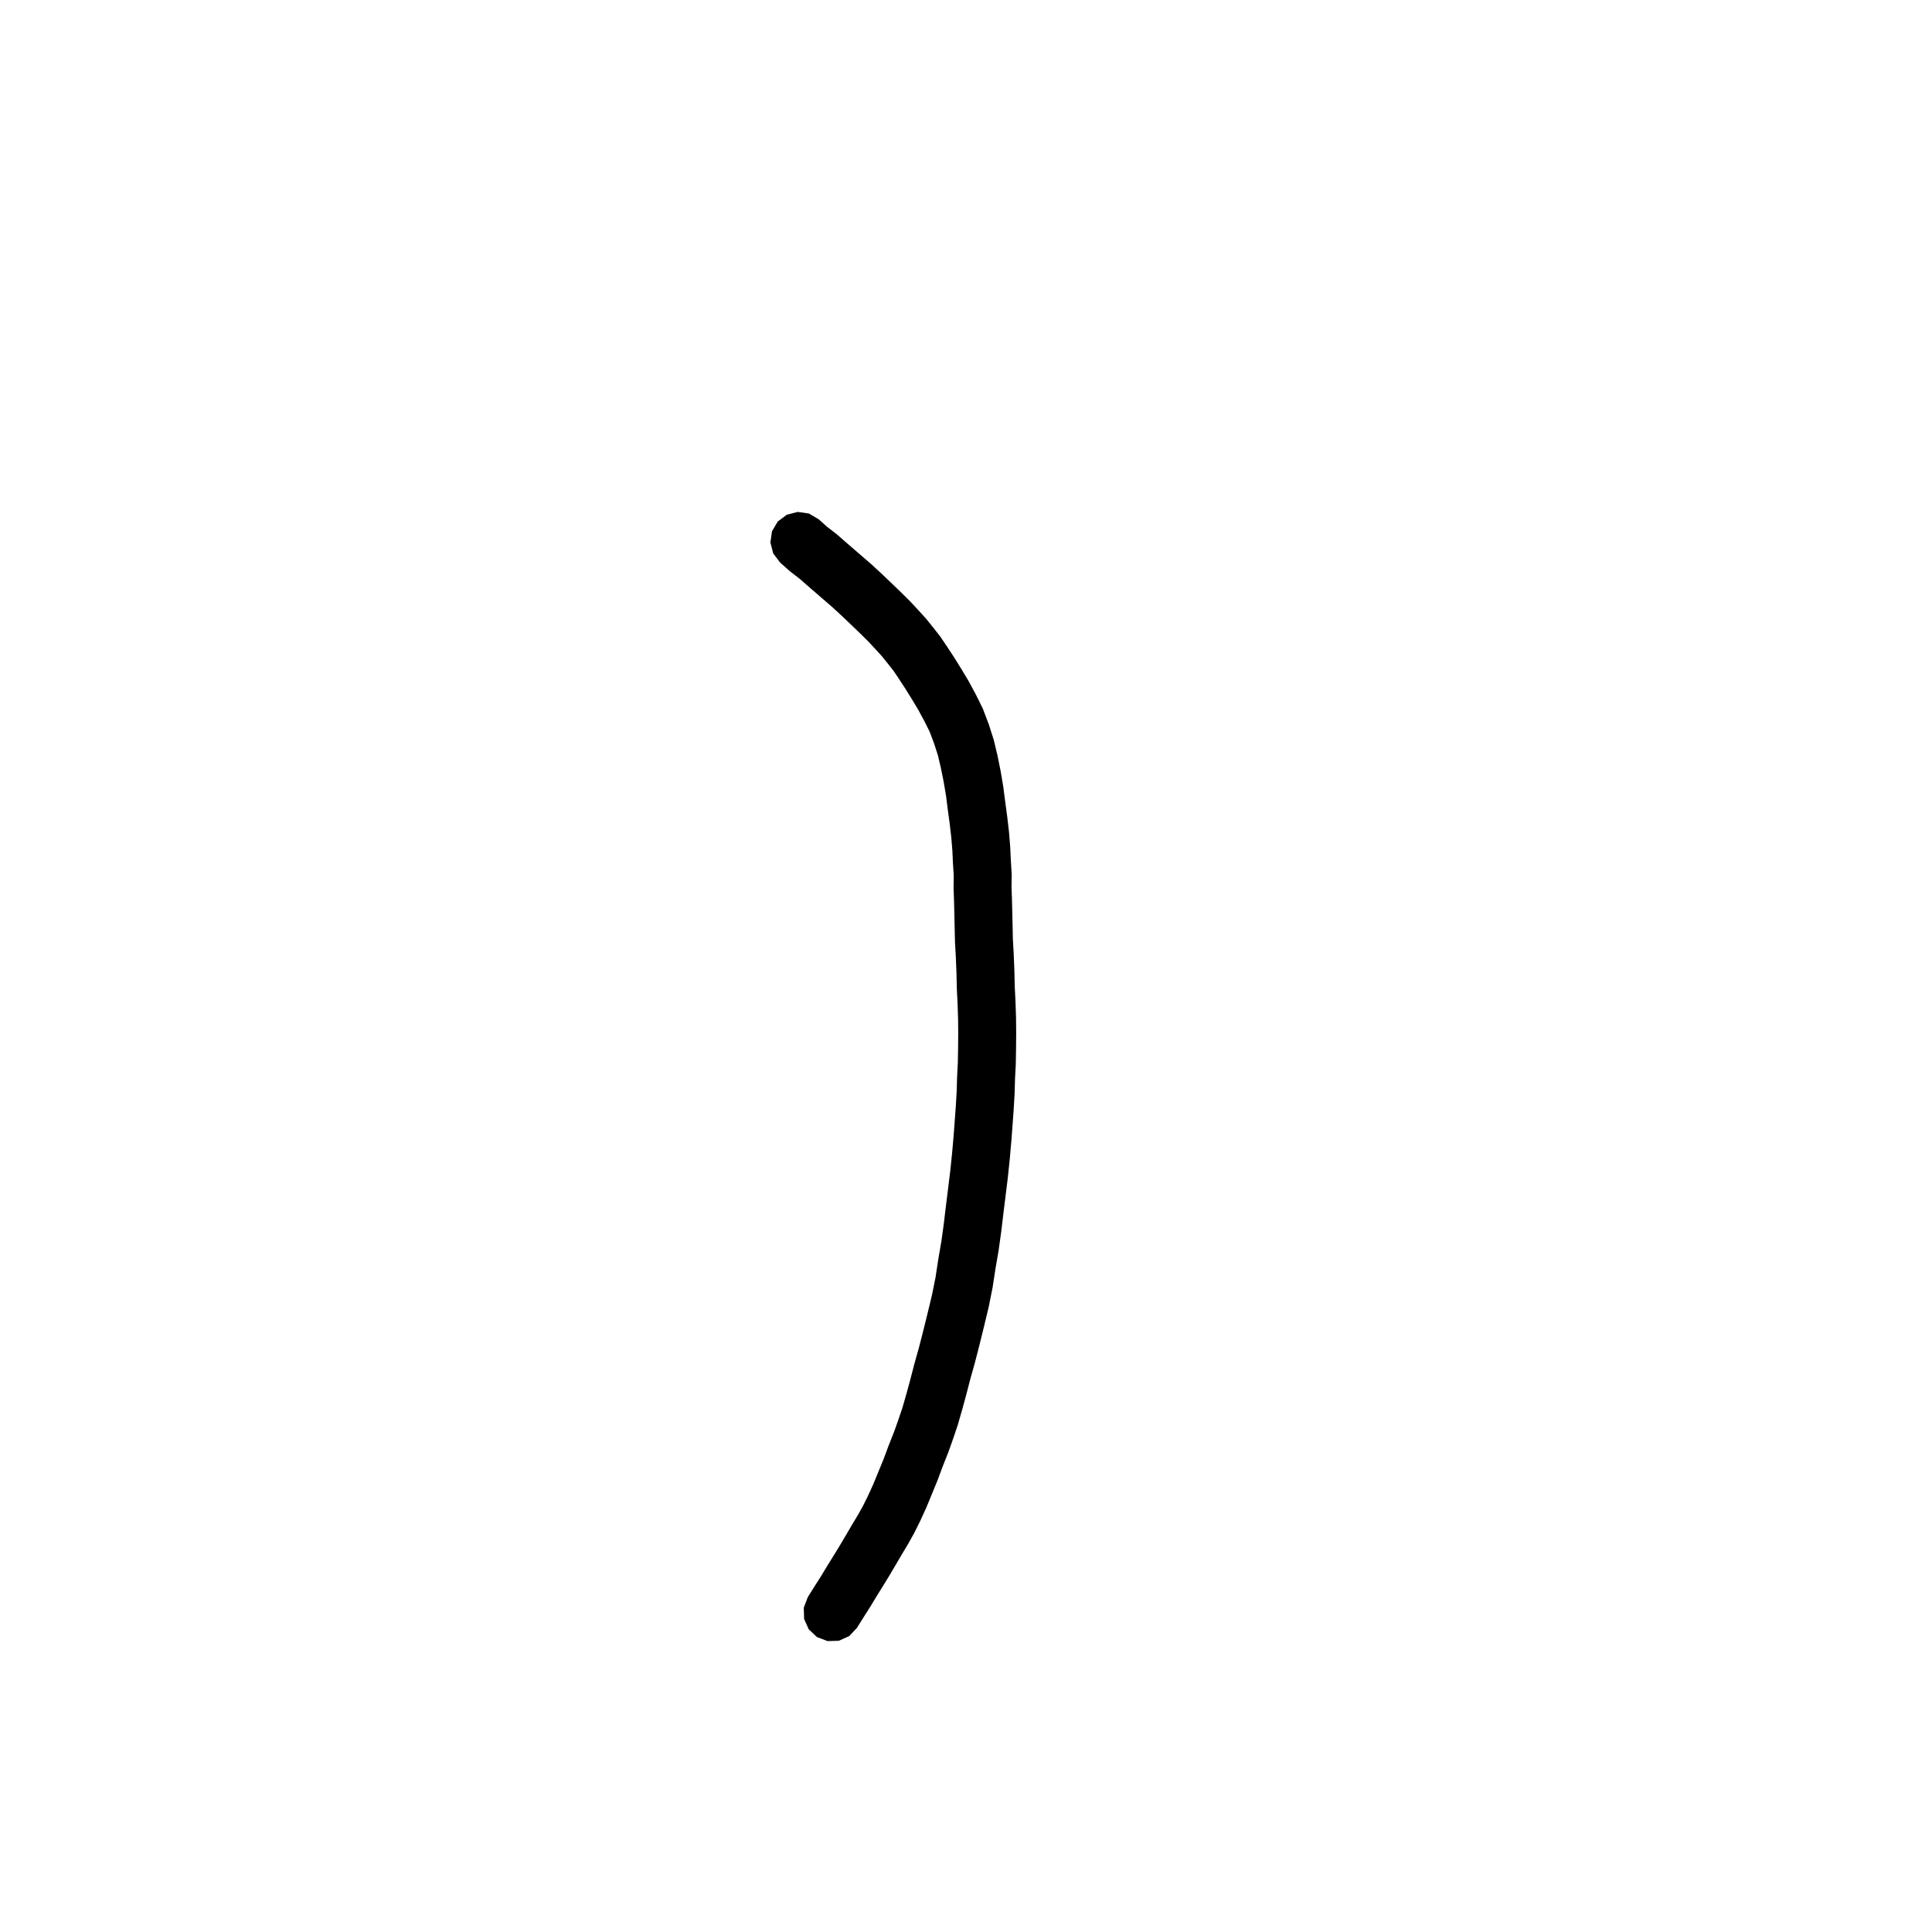
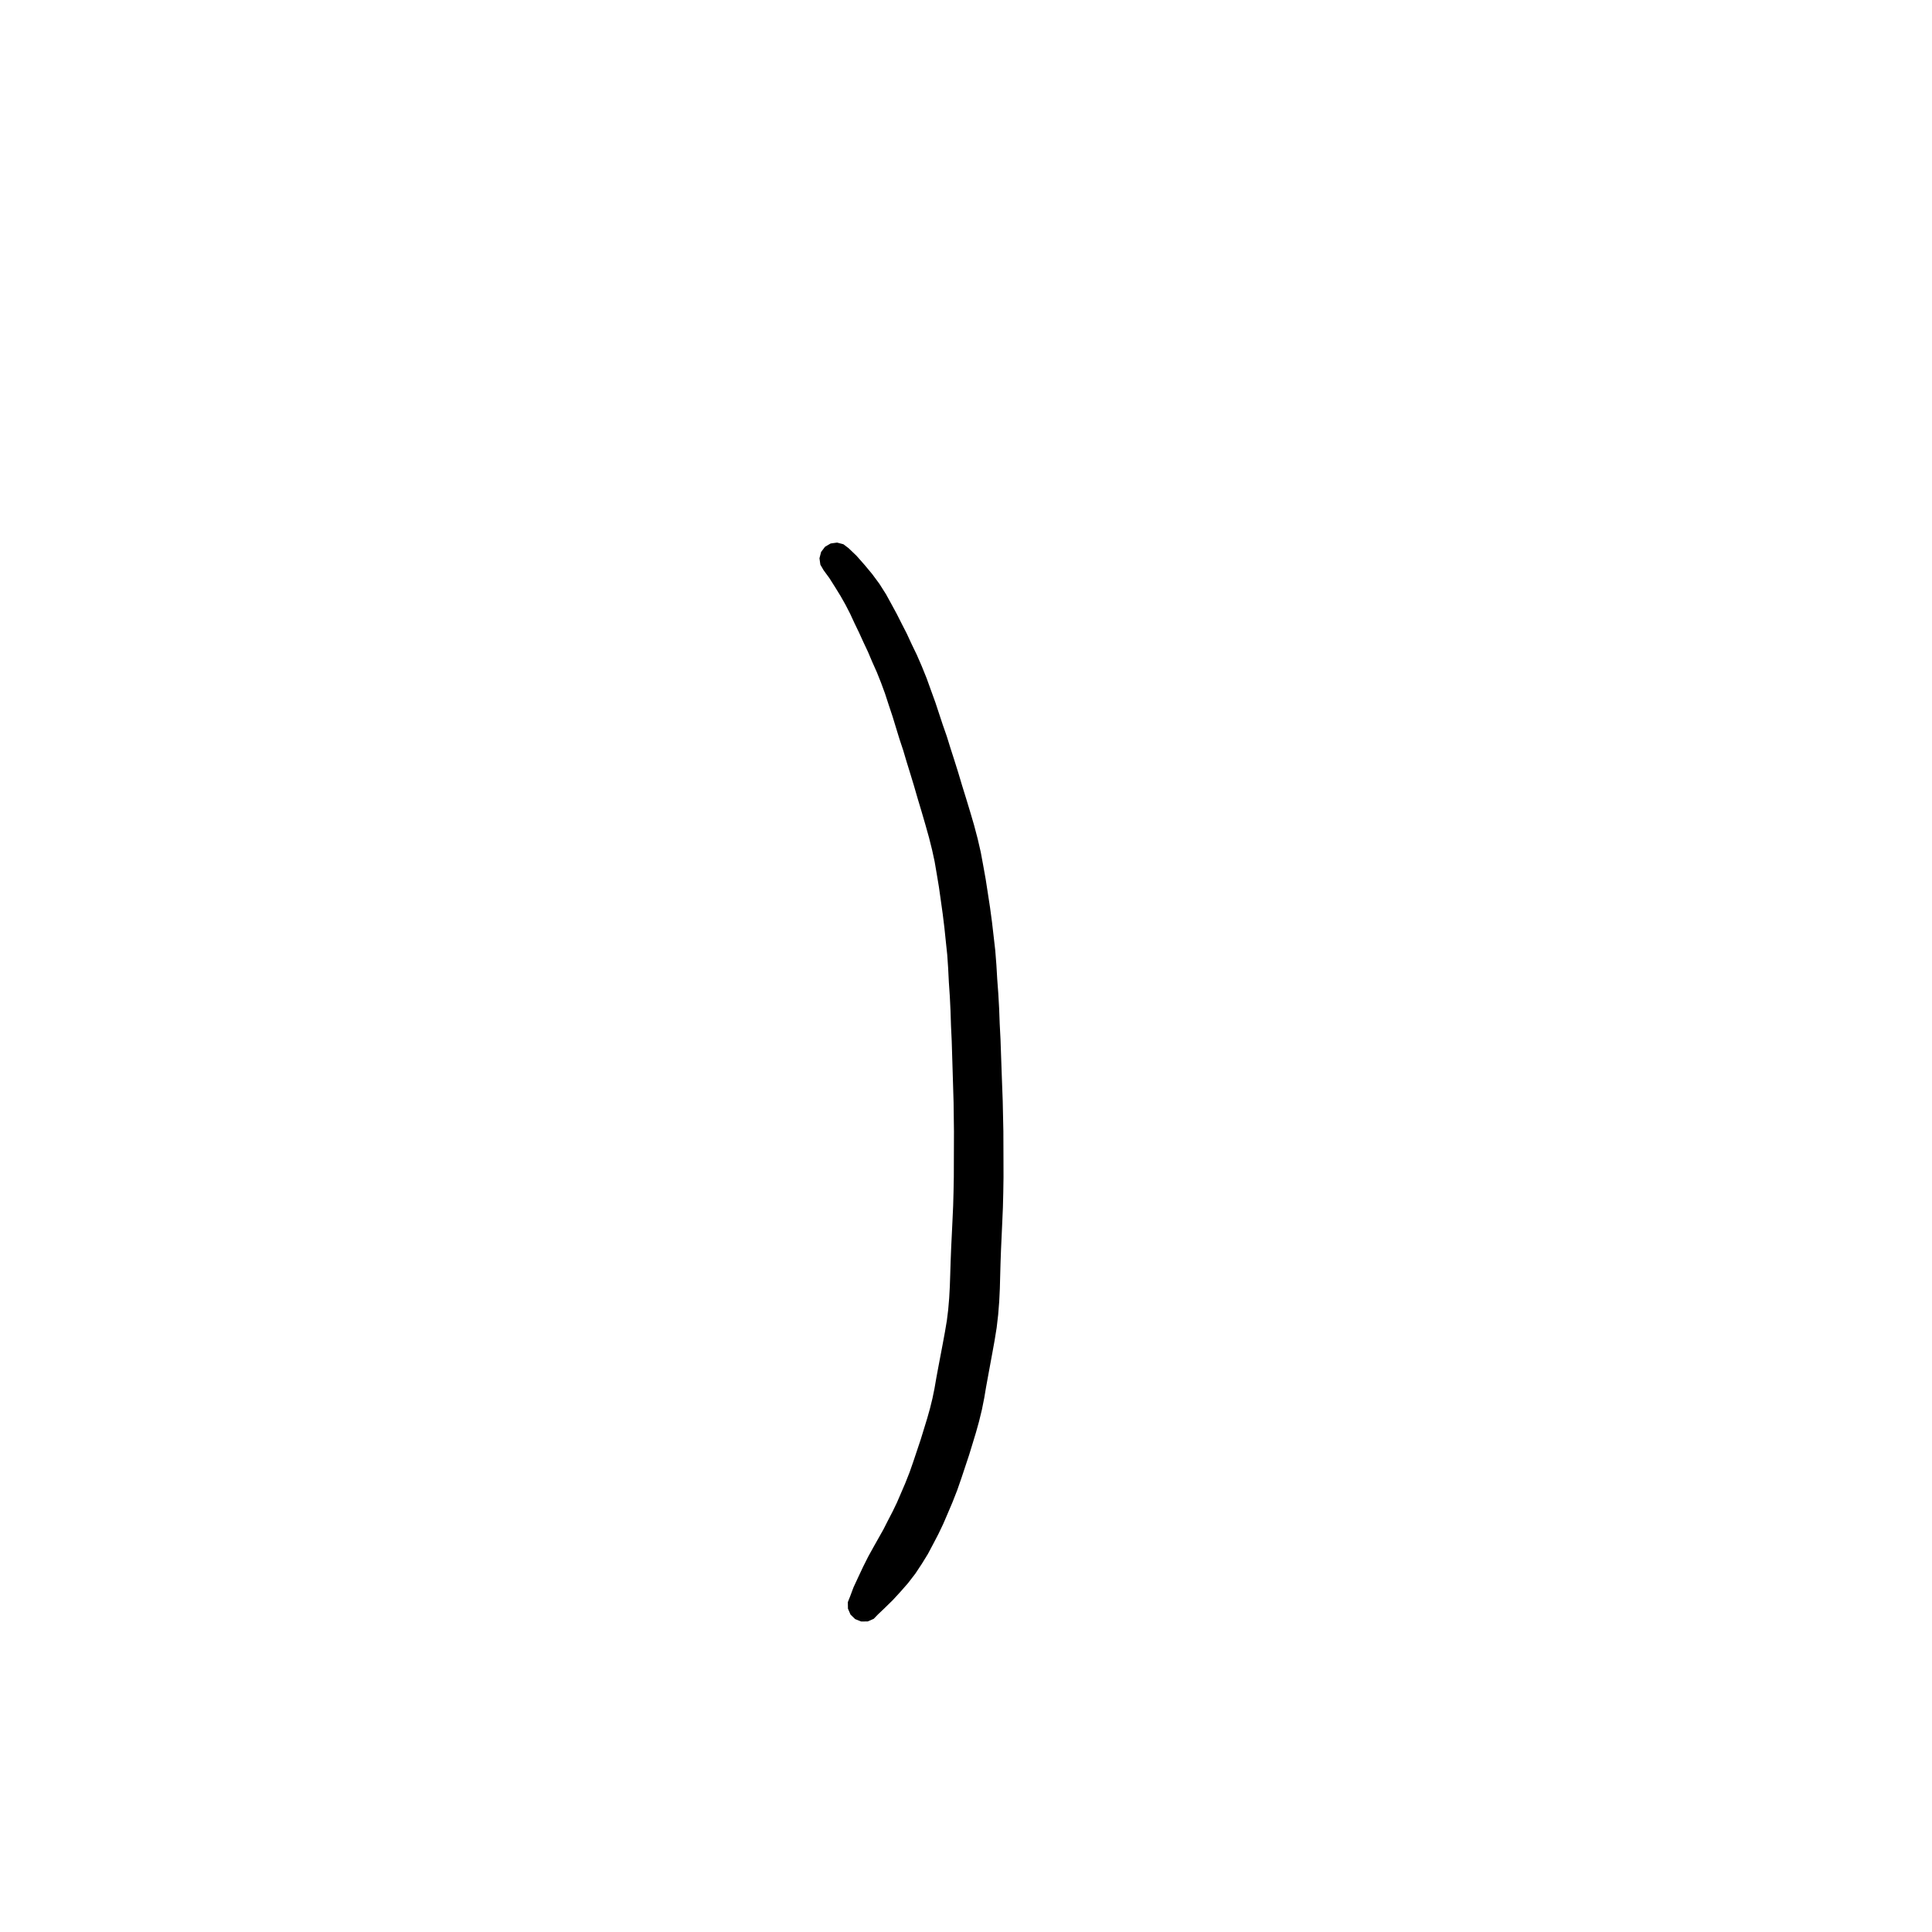
<svg xmlns="http://www.w3.org/2000/svg" viewBox="0 0 300 300" width="300" height="300">
-   <path d="M 121.122 87.339 L 122.629 88.683 L 124.195 89.895 L 125.808 91.307 L 127.547 92.81 L 129.268 94.294 L 130.872 95.778 L 132.422 97.261 L 133.701 98.492 L 134.873 99.655 L 135.957 100.821 L 136.954 101.913 L 137.855 103.036 L 138.742 104.159 L 139.6 105.437 L 140.571 106.921 L 141.57 108.527 L 142.583 110.213 L 143.553 112.01 L 144.367 113.645 L 145.048 115.456 L 145.645 117.317 L 146.102 119.263 L 146.532 121.395 L 146.896 123.551 L 147.169 125.703 L 147.469 127.915 L 147.719 130.065 L 147.882 132.056 L 147.977 134.124 L 148.099 135.971 L 148.069 137.858 L 148.139 139.824 L 148.187 141.786 L 148.236 143.919 L 148.287 146.234 L 148.425 148.682 L 148.52 151.099 L 148.579 153.581 L 148.697 155.985 L 148.772 158.277 L 148.791 160.488 L 148.772 162.736 L 148.735 164.944 L 148.619 167.191 L 148.551 169.479 L 148.42 171.728 L 148.247 174.121 L 148.064 176.535 L 147.835 179.12 L 147.56 181.778 L 147.223 184.507 L 146.881 187.278 L 146.543 190.097 L 146.169 192.795 L 145.685 195.608 L 145.266 198.366 L 144.727 201.042 L 144.055 203.839 L 143.38 206.577 L 142.695 209.244 L 141.964 211.855 L 141.324 214.324 L 140.755 216.412 L 140.136 218.568 L 139.507 220.434 L 138.855 222.272 L 137.996 224.441 L 137.176 226.642 L 136.385 228.562 L 135.589 230.503 L 134.745 232.344 L 134.017 233.81 L 133.206 235.264 L 132.272 236.815 L 131.327 238.431 L 130.402 239.994 L 129.442 241.562 L 128.468 243.127 L 127.514 244.709 L 126.533 246.247 L 125.434 248.002 L 124.81 249.644 L 124.862 251.399 L 125.582 253 L 126.86 254.205 L 128.501 254.828 L 130.256 254.776 L 131.858 254.057 L 133.062 252.779 L 134.144 251.051 L 135.162 249.452 L 136.141 247.83 L 137.101 246.29 L 138.113 244.635 L 139.083 242.995 L 140.013 241.407 L 140.993 239.775 L 141.979 238.007 L 142.872 236.21 L 143.845 234.087 L 144.709 231.985 L 145.558 229.921 L 146.398 227.668 L 147.278 225.443 L 148.013 223.375 L 148.731 221.237 L 149.421 218.842 L 150.023 216.633 L 150.653 214.199 L 151.387 211.576 L 152.108 208.774 L 152.8 205.965 L 153.515 202.982 L 154.128 199.935 L 154.569 197.048 L 155.062 194.178 L 155.469 191.251 L 155.815 188.366 L 156.156 185.61 L 156.503 182.793 L 156.794 179.982 L 157.034 177.274 L 157.222 174.785 L 157.401 172.315 L 157.543 169.876 L 157.612 167.555 L 157.73 165.251 L 157.771 162.85 L 157.791 160.488 L 157.771 158.09 L 157.69 155.617 L 157.573 153.255 L 157.515 150.815 L 157.415 148.252 L 157.28 145.875 L 157.233 143.718 L 157.184 141.573 L 157.135 139.551 L 157.068 137.767 L 157.096 135.748 L 156.964 133.63 L 156.864 131.479 L 156.675 129.173 L 156.398 126.792 L 156.093 124.531 L 155.799 122.23 L 155.382 119.757 L 154.894 117.339 L 154.316 114.909 L 153.546 112.493 L 152.625 110.066 L 151.545 107.873 L 150.406 105.763 L 149.251 103.836 L 148.16 102.083 L 147.099 100.462 L 146.023 98.868 L 144.899 97.433 L 143.788 96.056 L 142.578 94.726 L 141.338 93.392 L 139.991 92.055 L 138.653 90.767 L 137.038 89.222 L 135.263 87.581 L 133.429 85.998 L 131.711 84.513 L 129.926 82.956 L 128.38 81.76 L 127.121 80.63 L 125.608 79.737 L 123.87 79.491 L 122.17 79.93 L 120.766 80.985 L 119.874 82.497 L 119.628 84.236 L 120.066 85.936 Z" fill="black" fill-rule="nonzero" />
+   <path d="M 127.895 88.555 L 128.777 89.755 L 129.671 91.166 L 130.508 92.524 L 131.288 93.901 L 132.007 95.298 L 132.673 96.74 L 133.396 98.237 L 134.089 99.757 L 134.775 101.211 L 135.43 102.757 L 136.163 104.403 L 136.809 106.019 L 137.416 107.671 L 138.004 109.474 L 138.602 111.271 L 139.123 112.979 L 139.672 114.767 L 140.246 116.496 L 140.778 118.288 L 141.346 120.125 L 141.922 122.021 L 142.508 124.042 L 143.135 126.134 L 143.711 128.114 L 144.256 130.059 L 144.733 131.965 L 145.128 133.777 L 145.456 135.696 L 145.791 137.709 L 146.089 139.81 L 146.387 141.941 L 146.644 144.04 L 146.866 146.172 L 147.087 148.269 L 147.228 150.331 L 147.338 152.511 L 147.488 154.751 L 147.596 156.946 L 147.67 159.264 L 147.783 161.663 L 147.856 164.054 L 147.93 166.457 L 148.002 168.862 L 148.072 171.175 L 148.101 173.426 L 148.13 175.716 L 148.122 178.026 L 148.114 180.389 L 148.108 182.719 L 148.065 185.031 L 148.005 187.241 L 147.905 189.425 L 147.804 191.564 L 147.701 193.665 L 147.617 195.803 L 147.553 197.824 L 147.488 199.767 L 147.387 201.591 L 147.234 203.387 L 147.028 205.051 L 146.723 206.86 L 146.39 208.664 L 146.049 210.462 L 145.705 212.273 L 145.379 214.03 L 145.104 215.622 L 144.789 217.153 L 144.403 218.721 L 143.975 220.24 L 143.49 221.822 L 142.968 223.52 L 142.406 225.202 L 141.817 226.963 L 141.234 228.63 L 140.585 230.273 L 139.913 231.841 L 139.27 233.33 L 138.617 234.686 L 137.874 236.119 L 137.182 237.48 L 136.447 238.786 L 135.638 240.224 L 134.822 241.697 L 134.028 243.278 L 133.309 244.808 L 132.529 246.49 L 132.025 247.838 L 131.653 248.776 L 131.668 249.785 L 132.068 250.712 L 132.792 251.415 L 133.731 251.788 L 134.74 251.773 L 135.667 251.373 L 136.37 250.648 L 137.322 249.745 L 138.621 248.475 L 139.808 247.185 L 140.998 245.828 L 142.128 244.363 L 143.146 242.823 L 144.078 241.31 L 144.895 239.772 L 145.701 238.227 L 146.477 236.605 L 147.184 234.957 L 147.902 233.269 L 148.643 231.378 L 149.291 229.511 L 149.893 227.698 L 150.483 225.925 L 151.032 224.129 L 151.541 222.455 L 152.025 220.717 L 152.474 218.871 L 152.834 217.066 L 153.114 215.403 L 153.424 213.704 L 153.755 211.902 L 154.09 210.087 L 154.432 208.199 L 154.762 206.156 L 154.993 204.167 L 155.157 202.111 L 155.255 200.083 L 155.309 198.055 L 155.364 196.065 L 155.439 193.994 L 155.534 191.926 L 155.631 189.776 L 155.73 187.514 L 155.788 185.197 L 155.824 182.784 L 155.819 180.389 L 155.811 178.026 L 155.802 175.651 L 155.752 173.294 L 155.703 170.979 L 155.614 168.607 L 155.527 166.207 L 155.442 163.805 L 155.357 161.352 L 155.232 158.946 L 155.147 156.619 L 155.016 154.287 L 154.849 152.04 L 154.721 149.852 L 154.544 147.586 L 154.288 145.355 L 154.034 143.159 L 153.734 140.929 L 153.398 138.732 L 153.06 136.544 L 152.68 134.427 L 152.294 132.336 L 151.815 130.257 L 151.26 128.152 L 150.654 126.086 L 150.039 124.056 L 149.395 121.979 L 148.789 119.95 L 148.174 117.994 L 147.59 116.178 L 147.011 114.317 L 146.394 112.552 L 145.83 110.845 L 145.239 109.059 L 144.566 107.203 L 143.884 105.313 L 143.141 103.471 L 142.357 101.671 L 141.542 99.982 L 140.807 98.391 L 140.025 96.867 L 139.248 95.33 L 138.422 93.808 L 137.579 92.273 L 136.551 90.652 L 135.425 89.13 L 134.276 87.748 L 133 86.3 L 131.763 85.117 L 130.958 84.508 L 129.981 84.253 L 128.981 84.392 L 128.11 84.902 L 127.501 85.708 L 127.246 86.684 L 127.385 87.685 Z" fill="black" fill-rule="nonzero" />
</svg>
